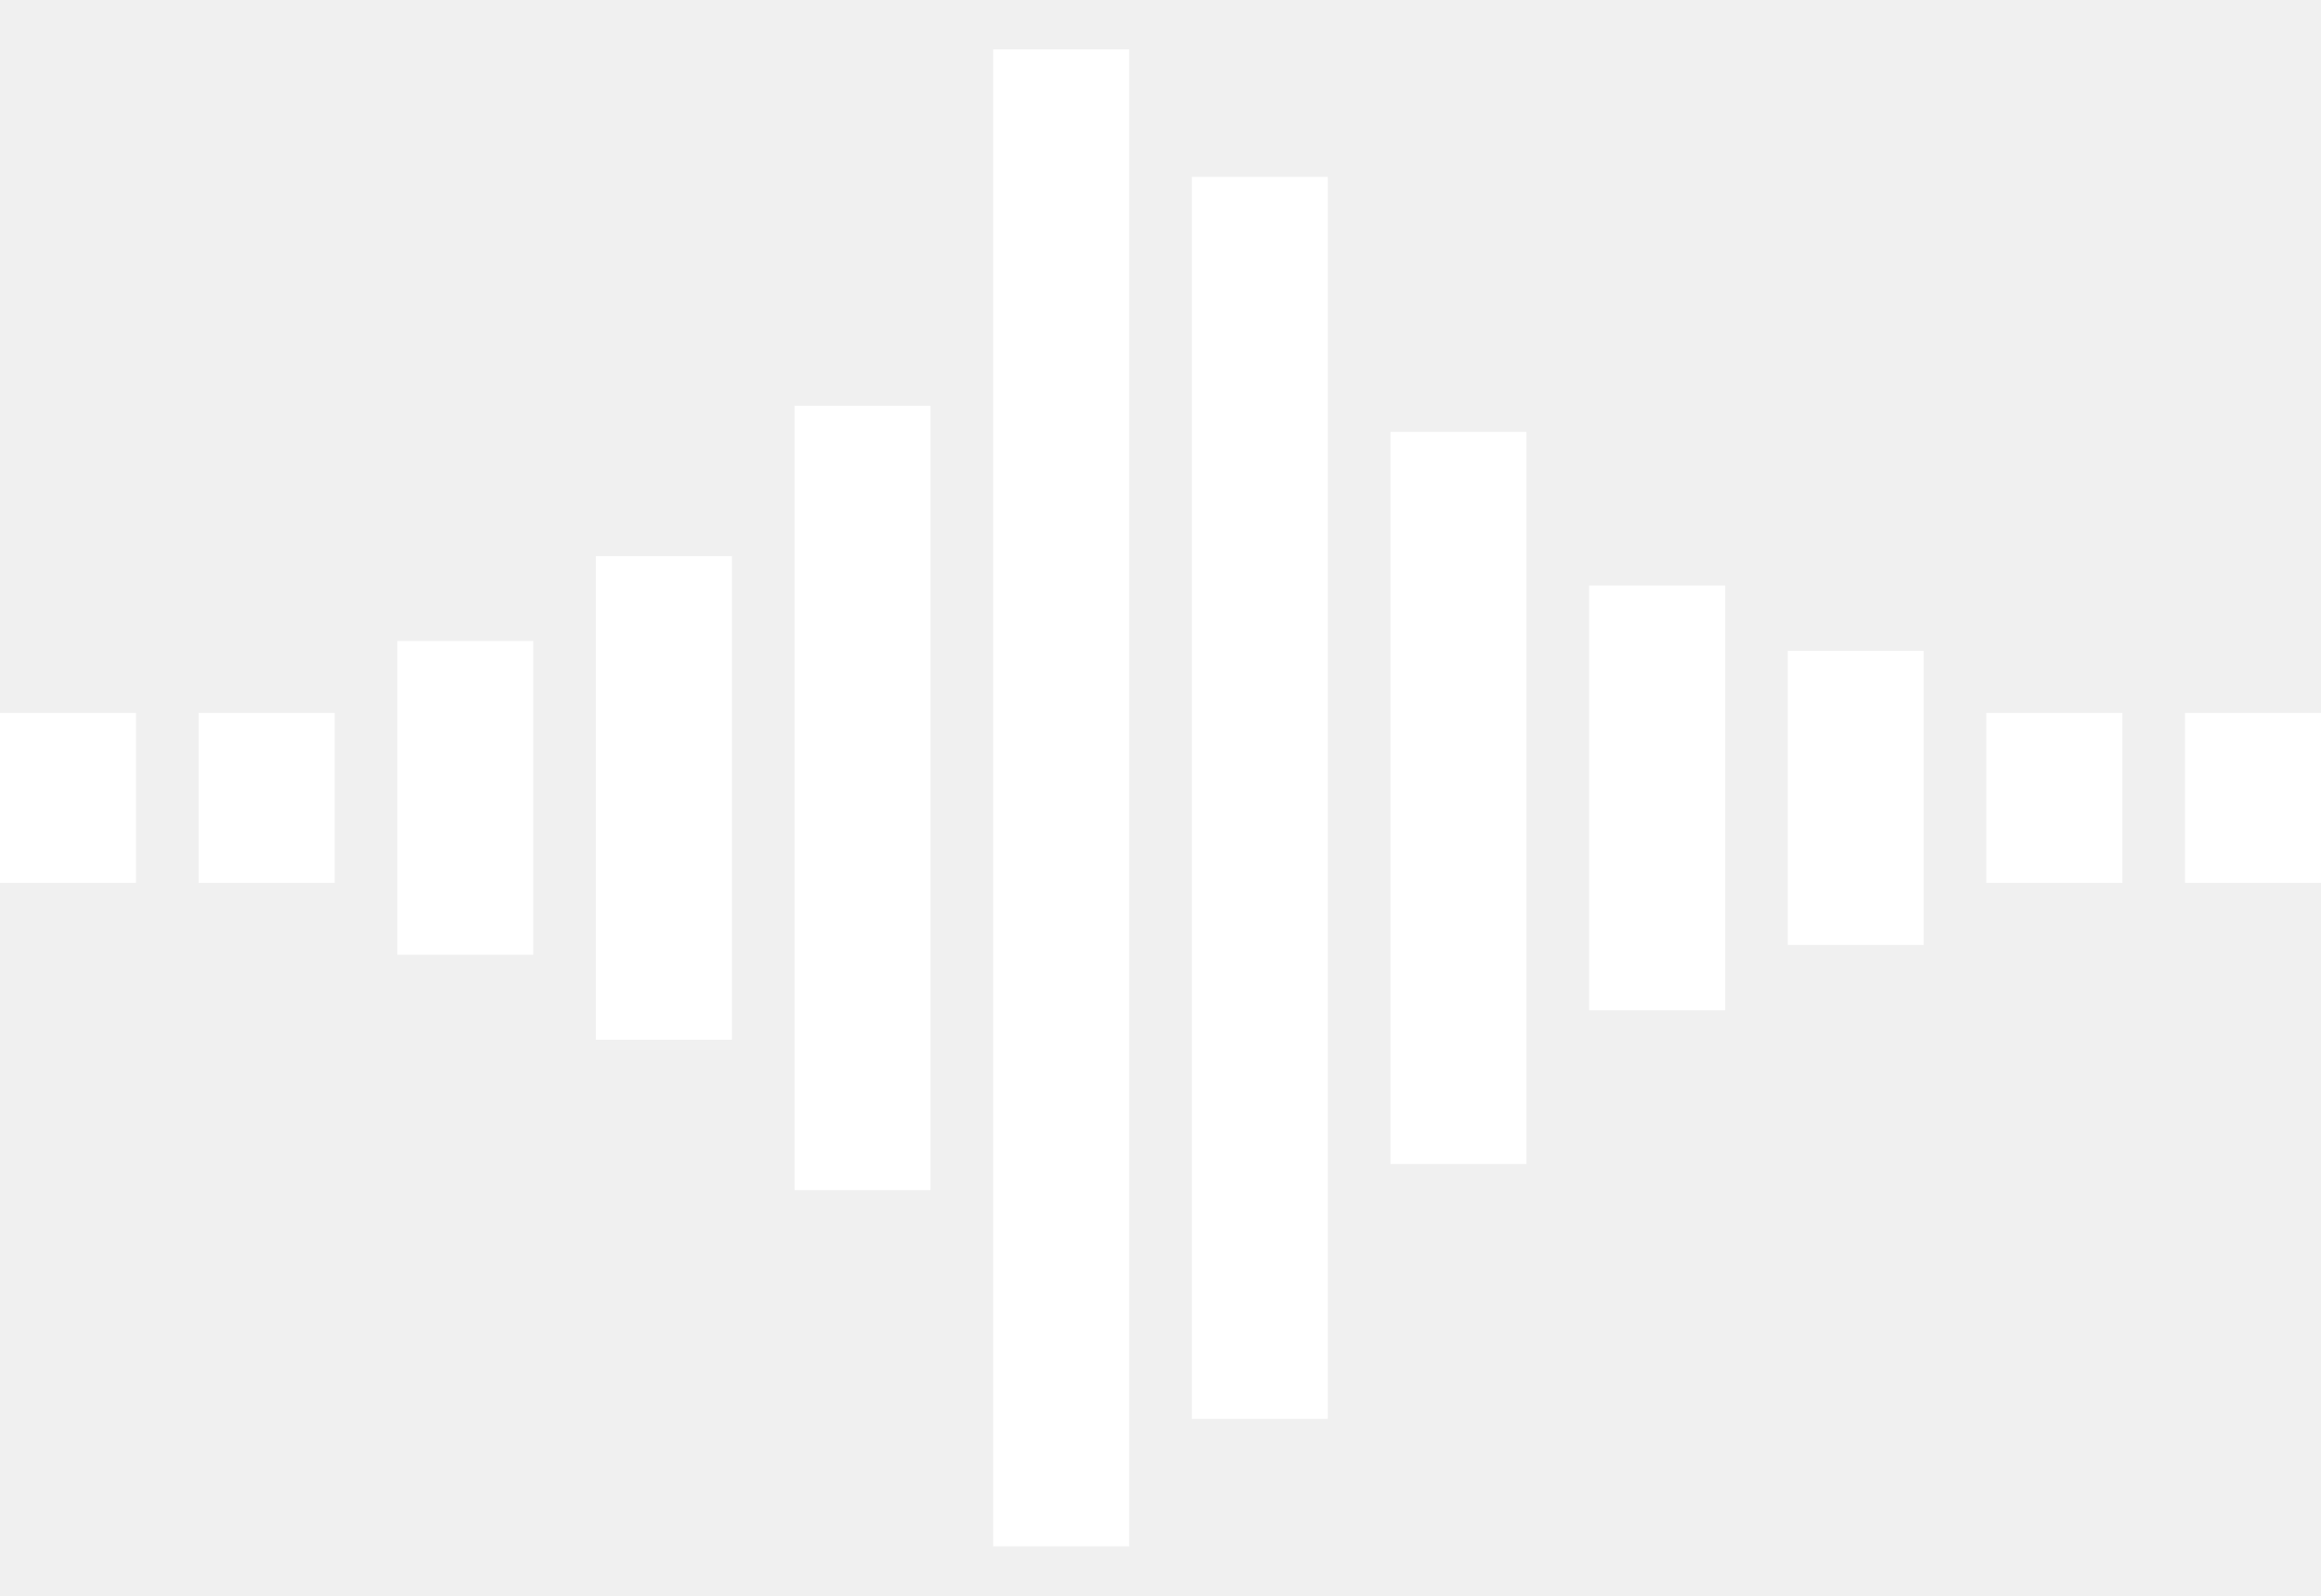
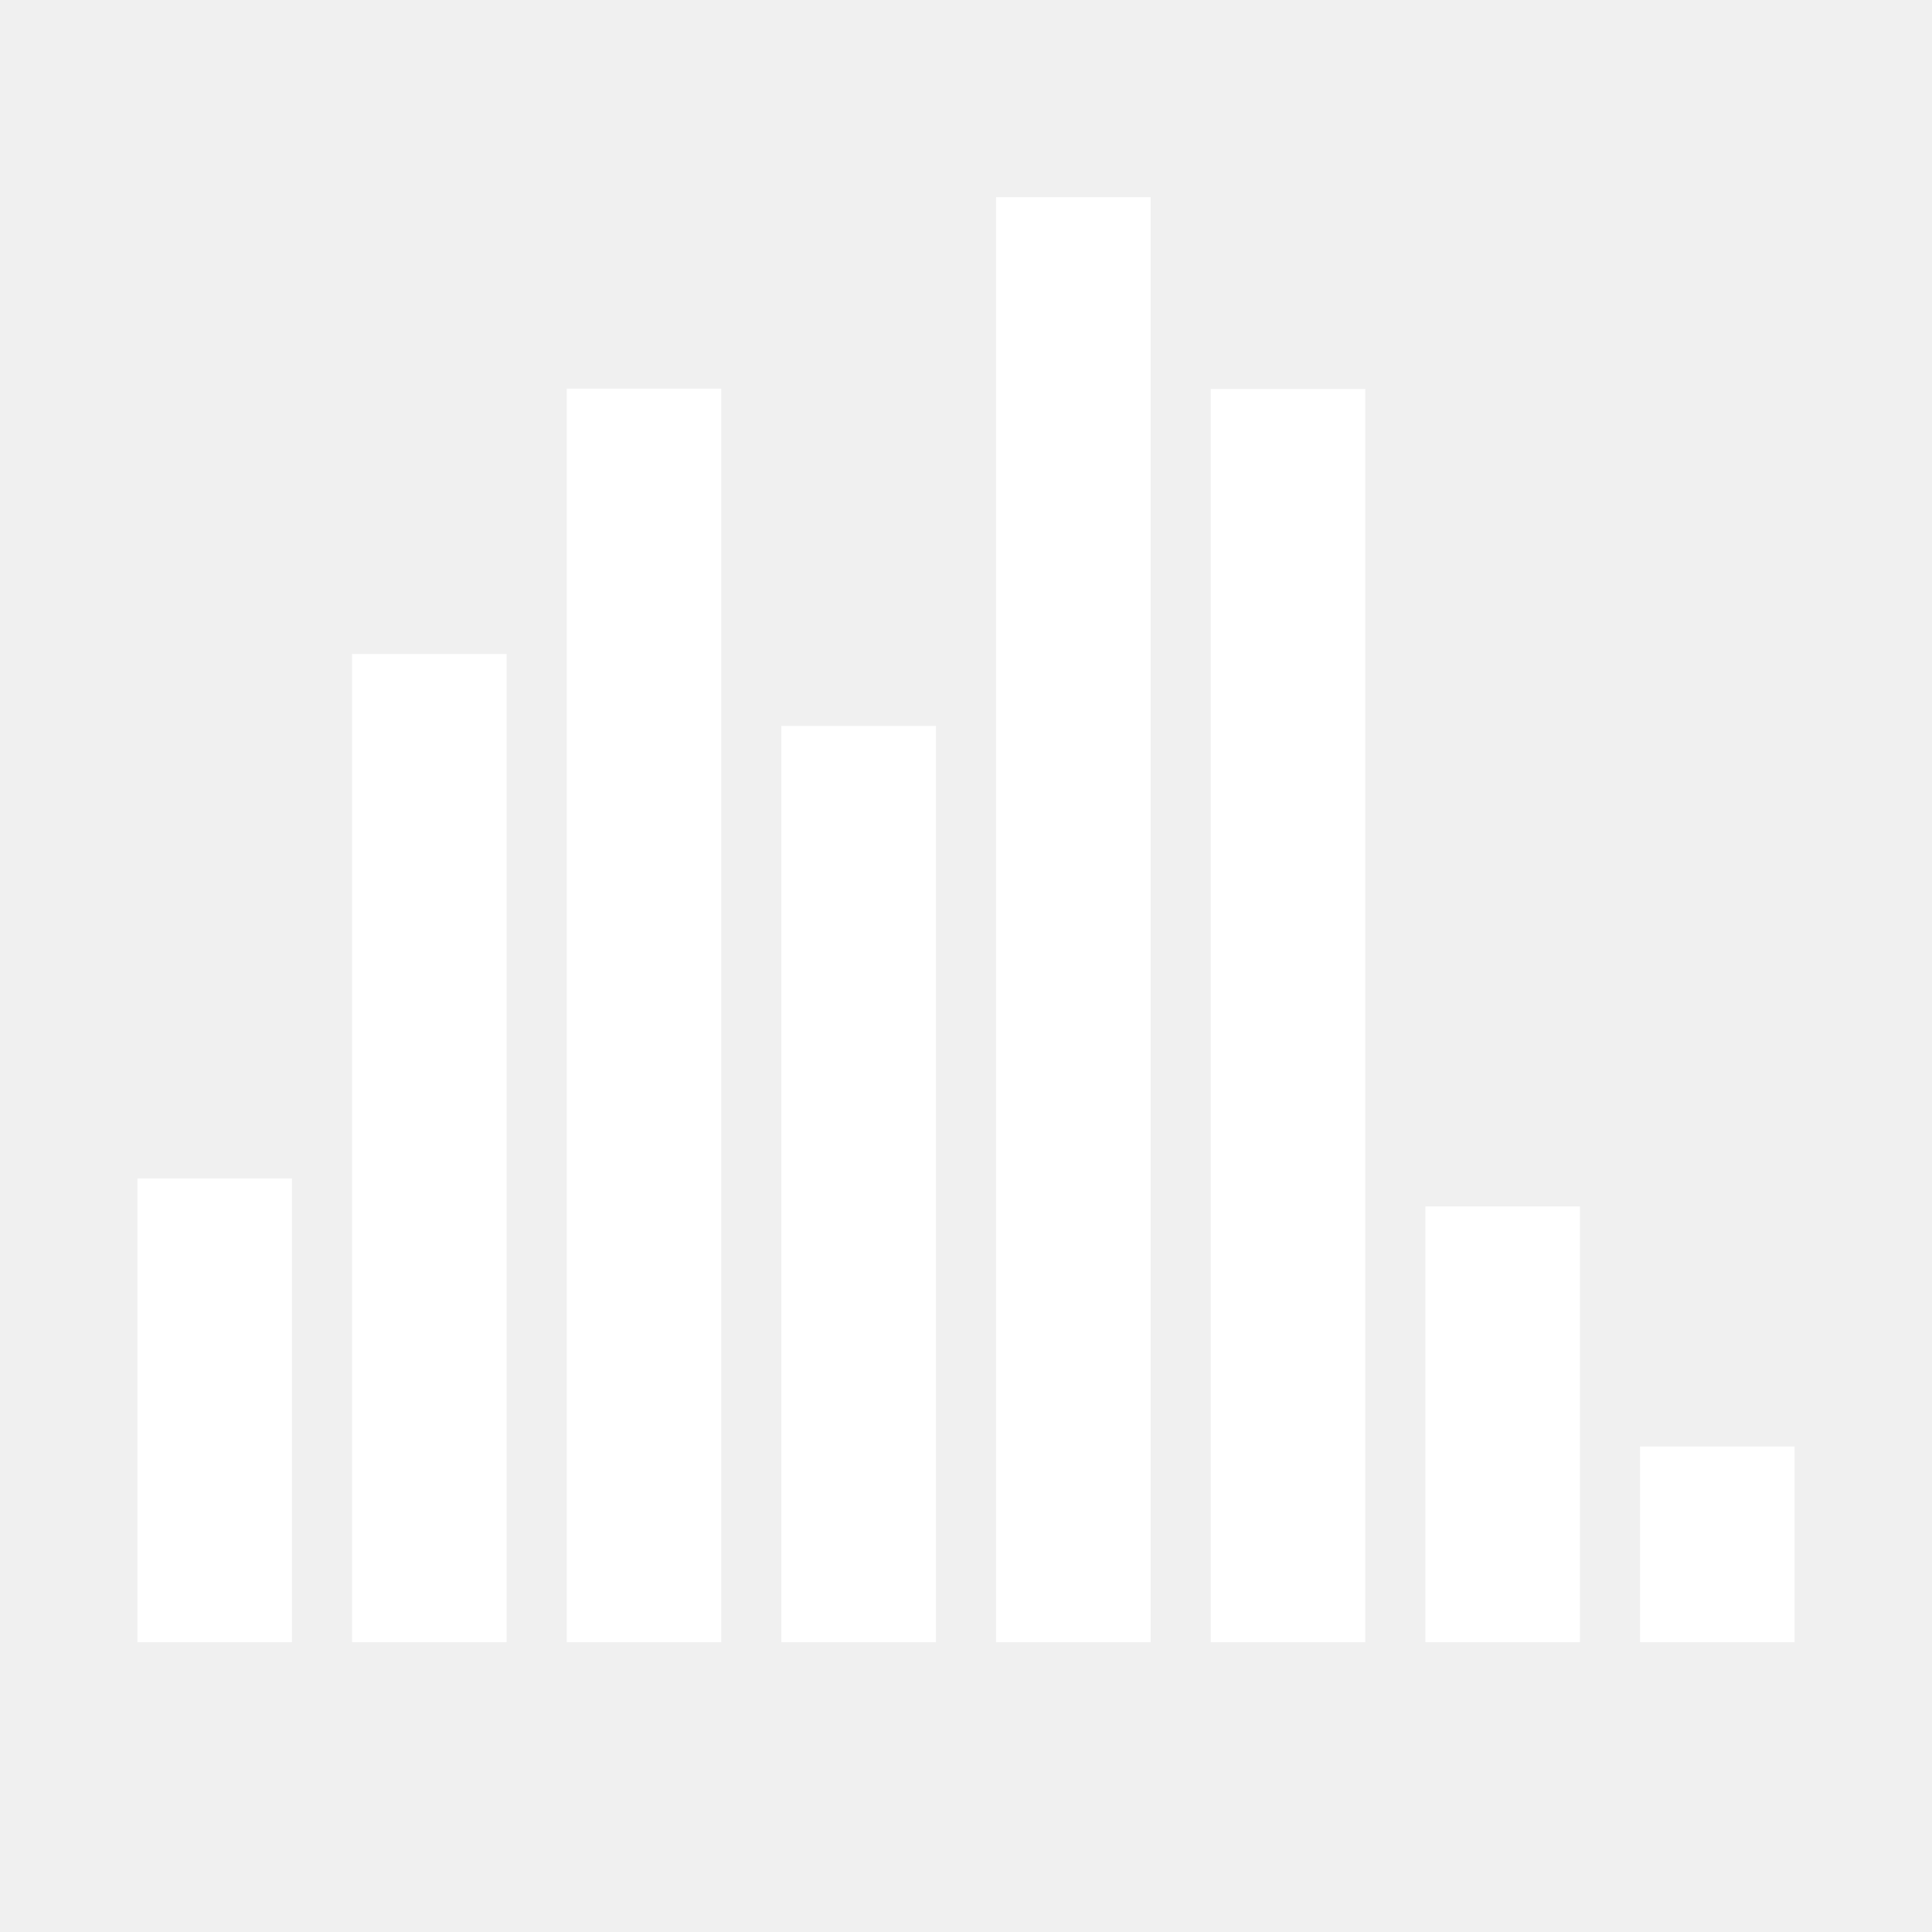
- <svg xmlns="http://www.w3.org/2000/svg" width="48px" height="33px" viewBox="0 0 48 33" version="1.1">
-   <g id="Page-1" stroke="none" stroke-width="1" fill="none" fill-rule="evenodd">
-     <g id="Afterworkcall4" transform="translate(-252, -64)" fill="#FFFFFF" fill-rule="nonzero">
-       <g id="Group-2" transform="translate(252, 64)">
-         <g id="sound" transform="translate(0, 1)">
-           <polygon id="Rectangle-path" points="0 13.743 2.812 13.743 2.812 17.258 0 17.258" />
-           <polygon id="Rectangle-path" points="4.108 13.743 6.921 13.743 6.921 17.258 4.108 17.258" />
-           <polygon id="Rectangle-path" points="8.216 12.256 11.029 12.256 11.029 18.744 8.216 18.744" />
-           <polygon id="Rectangle-path" points="12.324 10.499 15.137 10.499 15.137 20.502 12.324 20.502" />
-           <rect id="Rectangle-path" x="16.432" y="7.39" width="2.812" height="16.221" />
-           <rect id="Rectangle-path" x="20.54" y="0.022" width="2.812" height="30.956" />
-           <rect id="Rectangle-path" x="24.648" y="2.658" width="2.812" height="25.684" />
-           <rect id="Rectangle-path" x="28.756" y="7.931" width="2.812" height="15.14" />
-           <polygon id="Rectangle-path" points="32.864 11.107 35.677 11.107 35.677 19.893 32.864 19.893" />
-           <rect id="Rectangle-path" x="36.972" y="12.459" width="2.812" height="6.083" />
-           <polygon id="Rectangle-path" points="41.079 13.743 43.892 13.743 43.892 17.258 41.079 17.258" />
-           <polygon id="Rectangle-path" points="45.188 13.743 48 13.743 48 17.258 45.188 17.258" />
-         </g>
-       </g>
-     </g>
+ <svg xmlns="http://www.w3.org/2000/svg" class="lds-equalizer" width="100%" height="100%" viewBox="0 0 100 100" preserveAspectRatio="xMidYMid">
+   <g transform="rotate(180 50 50)">
+     <rect ng-attr-x="{{11.111 - config.width/2}}" y="15" ng-attr-width="{{config.width}}" height="10.127" fill="#ffffff" x="7.111" width="8">
+       <animate attributeName="height" calcMode="spline" values="50;75;10;50" times="0;0.33;0.66;1" ng-attr-dur="{{config.speed}}" keySplines="0.5 0 0.5 1;0.5 0 0.5 1;0.5 0 0.5 1" repeatCount="indefinite" begin="0s" dur="1">
+             </animate>
+     </rect>
+     <rect ng-attr-x="{{22.222 - config.width/2}}" y="15" ng-attr-width="{{config.width}}" height="22.555" fill="#ffffff" x="18.222" width="8">
+       <animate attributeName="height" calcMode="spline" values="50;75;10;50" times="0;0.33;0.66;1" ng-attr-dur="{{config.speed}}" keySplines="0.5 0 0.5 1;0.5 0 0.5 1;0.5 0 0.5 1" repeatCount="indefinite" begin="-0.875s" dur="1">
+             </animate>
+     </rect>
+     <rect ng-attr-x="{{33.333 - config.width/2}}" y="15" ng-attr-width="{{config.width}}" height="64.866" fill="#ffffff" x="29.333" width="8">
+       <animate attributeName="height" calcMode="spline" values="50;75;10;50" times="0;0.33;0.66;1" ng-attr-dur="{{config.speed}}" keySplines="0.5 0 0.5 1;0.5 0 0.5 1;0.5 0 0.5 1" repeatCount="indefinite" begin="-0.75s" dur="1">
+             </animate>
+     </rect>
+     <rect ng-attr-x="{{44.444 - config.width/2}}" y="15" ng-attr-width="{{config.width}}" height="74.793" fill="#ffffff" x="40.444" width="8">
+       <animate attributeName="height" calcMode="spline" values="50;75;10;50" times="0;0.33;0.66;1" ng-attr-dur="{{config.speed}}" keySplines="0.5 0 0.5 1;0.5 0 0.5 1;0.5 0 0.5 1" repeatCount="indefinite" begin="-0.625s" dur="1">
+             </animate>
+     </rect>
+     <rect ng-attr-x="{{55.556 - config.width/2}}" y="15" ng-attr-width="{{config.width}}" height="47.426" fill="#ffffff" x="51.556" width="8">
+       <animate attributeName="height" calcMode="spline" values="50;75;10;50" times="0;0.33;0.66;1" ng-attr-dur="{{config.speed}}" keySplines="0.5 0 0.5 1;0.5 0 0.5 1;0.5 0 0.5 1" repeatCount="indefinite" begin="-0.25s" dur="1">
+             </animate>
+     </rect>
+     <rect ng-attr-x="{{66.667 - config.width/2}}" y="15" ng-attr-width="{{config.width}}" height="64.882" fill="#ffffff" x="62.667" width="8">
+       <animate attributeName="height" calcMode="spline" values="50;75;10;50" times="0;0.33;0.66;1" ng-attr-dur="{{config.speed}}" keySplines="0.5 0 0.5 1;0.5 0 0.5 1;0.5 0 0.5 1" repeatCount="indefinite" begin="-0.5s" dur="1">
+             </animate>
+     </rect>
+     <rect ng-attr-x="{{77.778 - config.width/2}}" y="15" ng-attr-width="{{config.width}}" height="51.148" fill="#ffffff" x="73.778" width="8">
+       <animate attributeName="height" calcMode="spline" values="50;75;10;50" times="0;0.33;0.66;1" ng-attr-dur="{{config.speed}}" keySplines="0.5 0 0.5 1;0.5 0 0.5 1;0.5 0 0.5 1" repeatCount="indefinite" begin="-0.375s" dur="1">
+             </animate>
+     </rect>
+     <rect ng-attr-x="{{88.889 - config.width/2}}" y="15" ng-attr-width="{{config.width}}" height="24.004" fill="#ffffff" x="84.889" width="8">
+       <animate attributeName="height" calcMode="spline" values="50;75;10;50" times="0;0.33;0.66;1" ng-attr-dur="{{config.speed}}" keySplines="0.5 0 0.5 1;0.5 0 0.5 1;0.5 0 0.5 1" repeatCount="indefinite" begin="-0.125s" dur="1">
+             </animate>
+     </rect>
  </g>
</svg>
